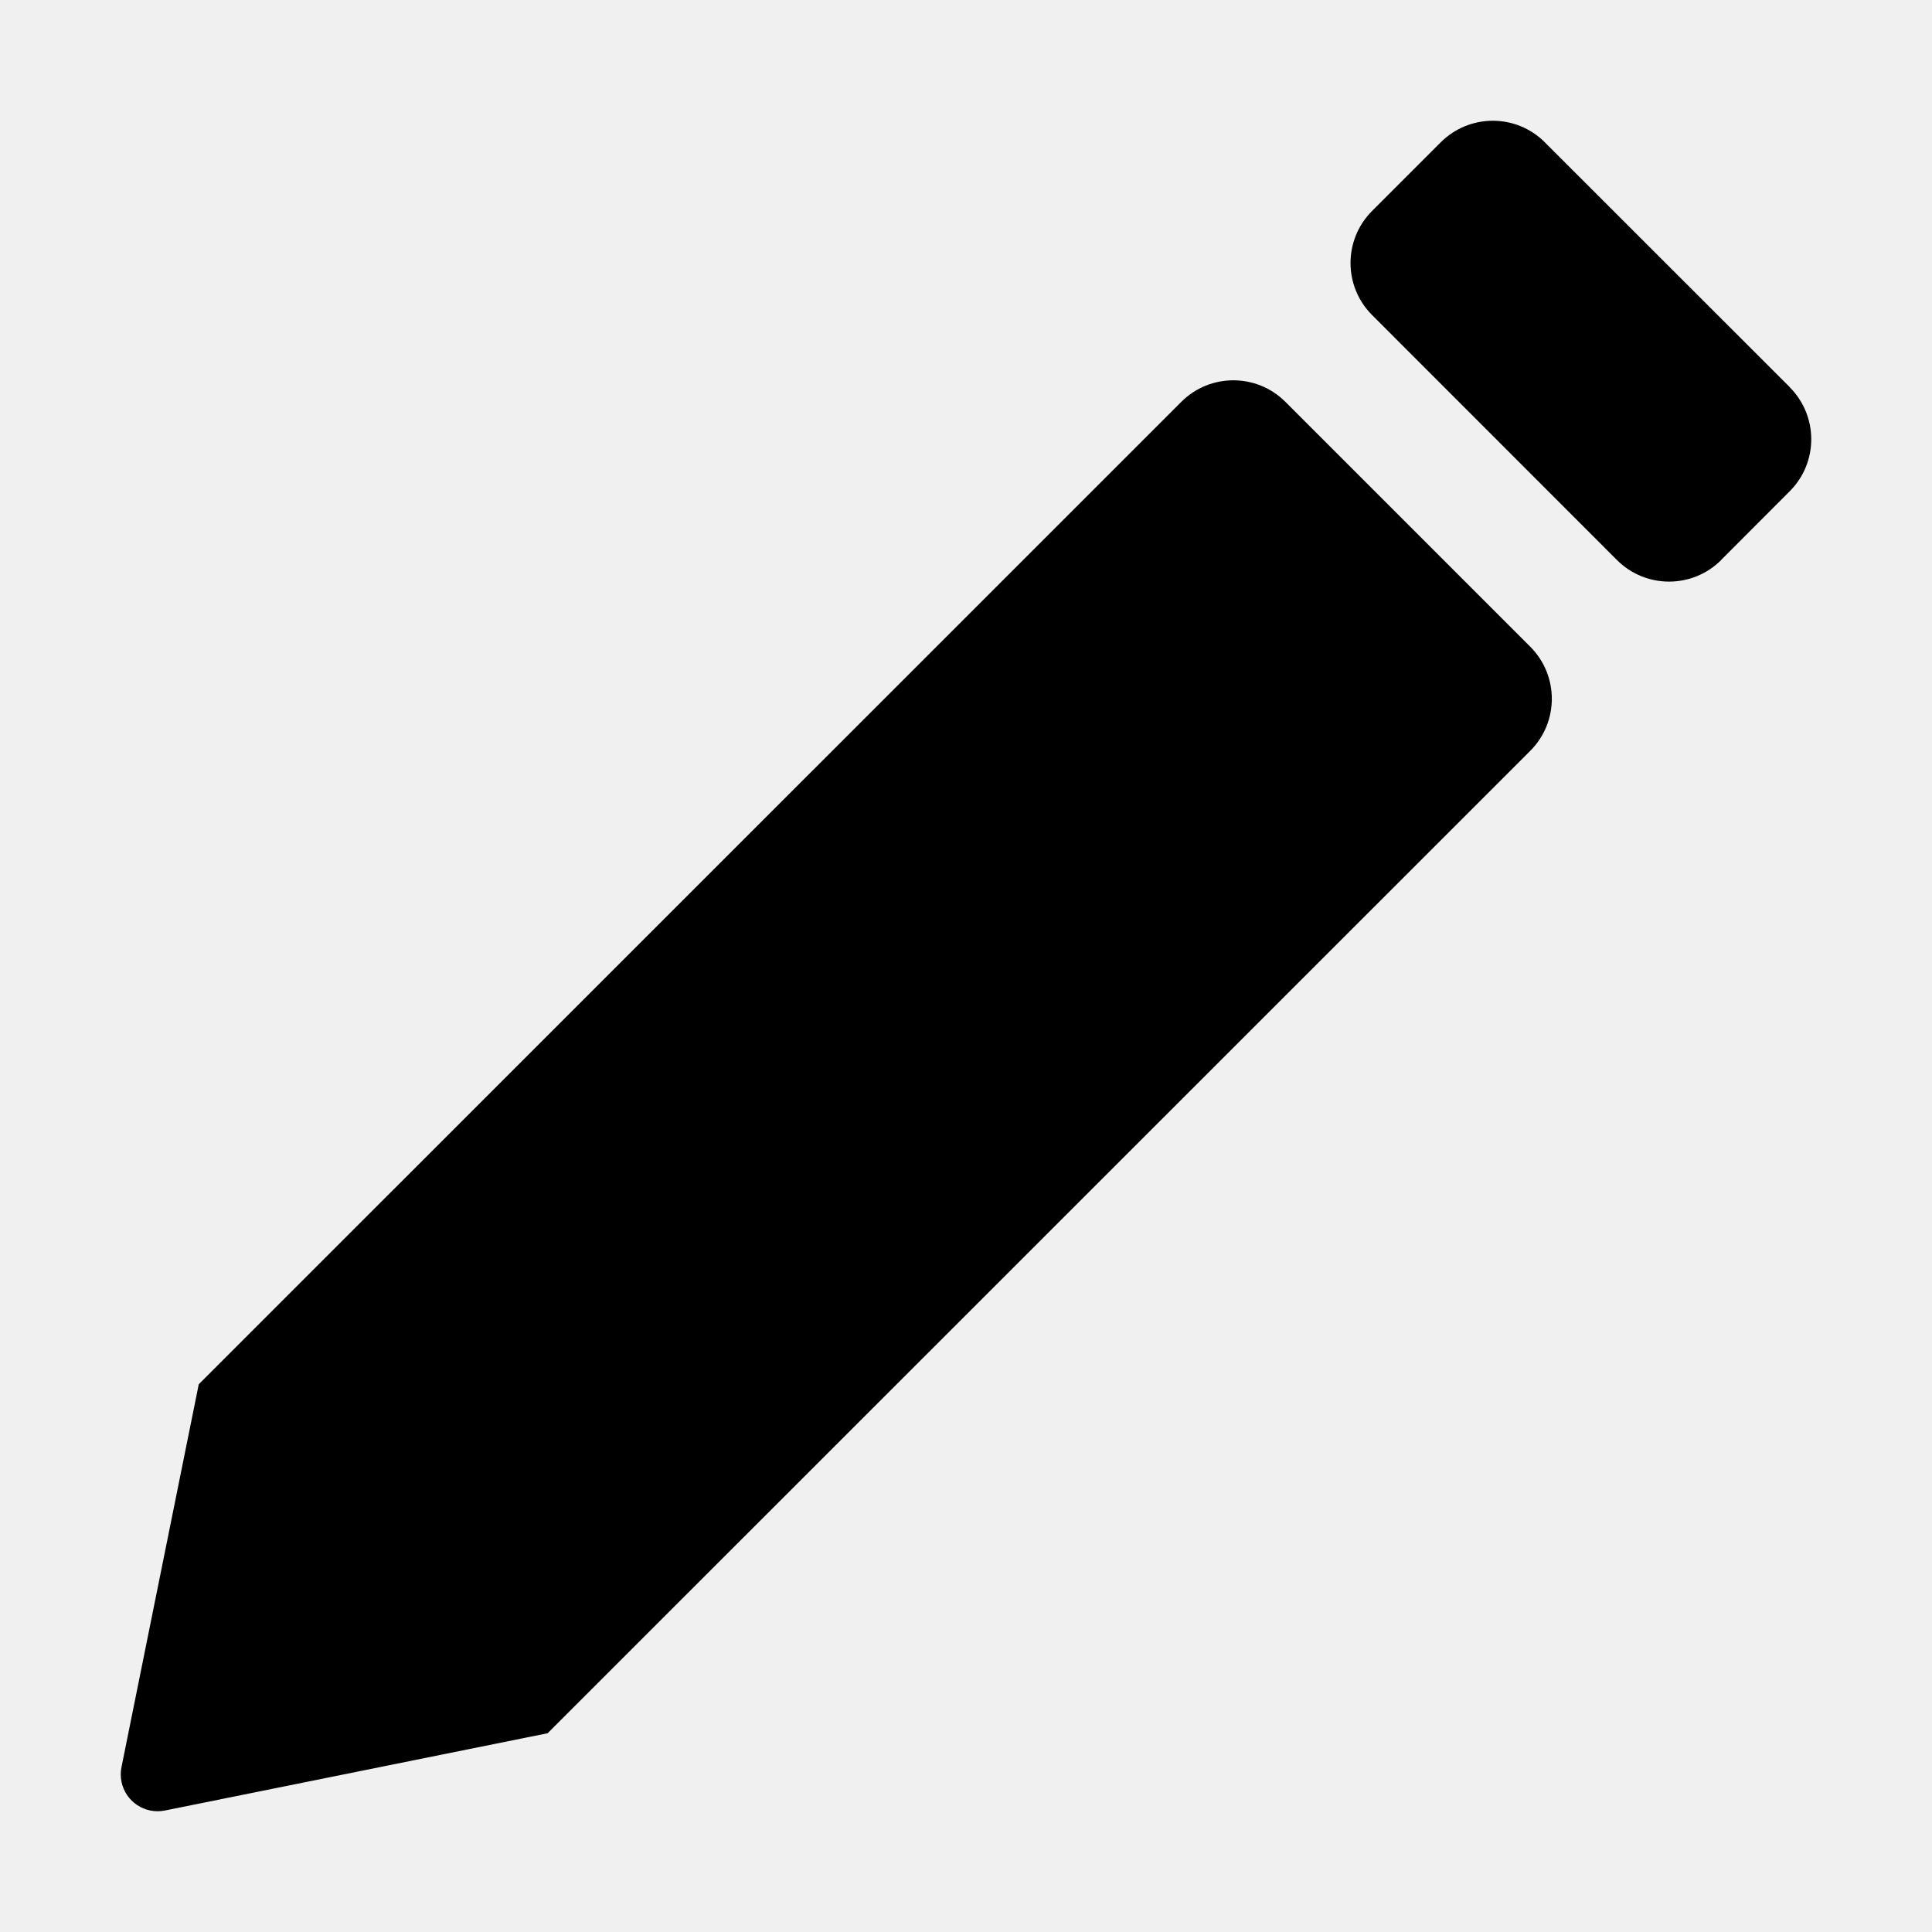
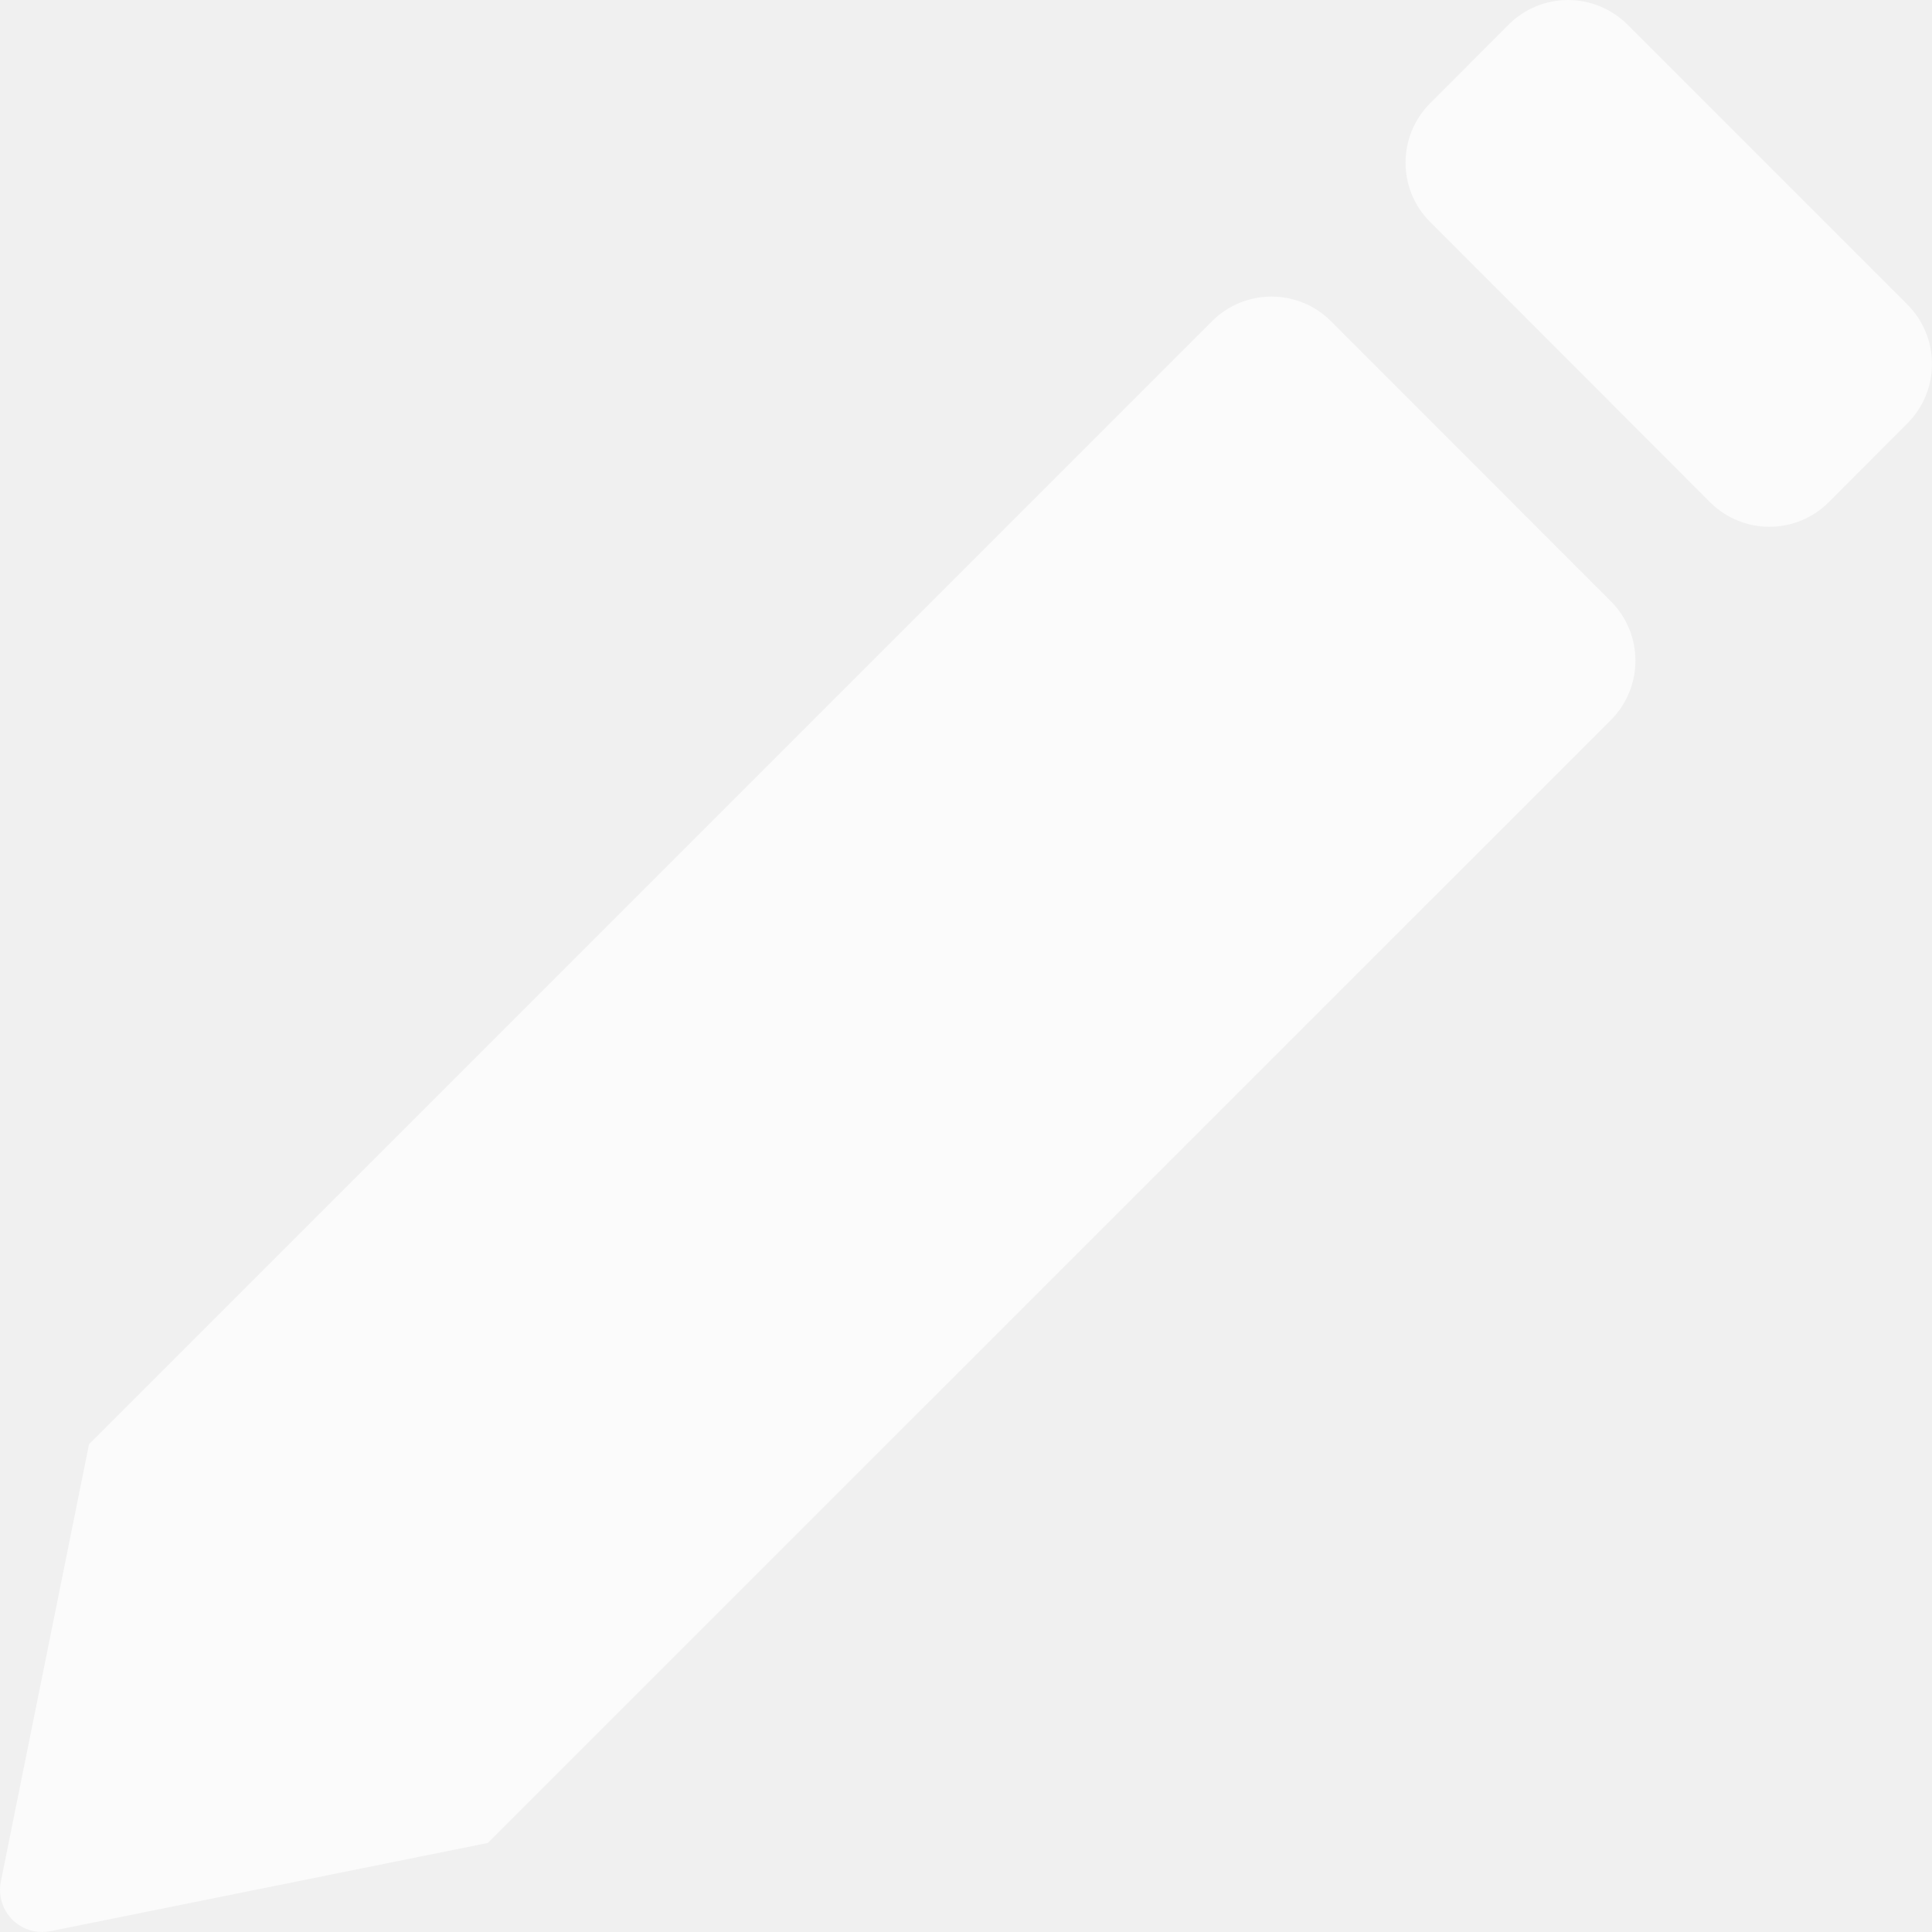
- <svg xmlns="http://www.w3.org/2000/svg" width="16px" height="16px" viewBox="0 0 16 16" version="1.1">
-   <g id="edit" stroke="none" stroke-width="1" fill="none" fill-rule="evenodd">
-     <g id="ICON" transform="translate(1, 1)" fill="#000000" fill-rule="nonzero">
-       <path d="M3.535,13.354 L0.365,13.994 C0.2,14.027 0.039,13.92 0.006,13.755 C-0.002,13.716 -0.002,13.675 0.006,13.635 L0.646,10.464 L0.646,10.464 L8.783,2.328 C9.021,2.09 9.407,2.09 9.645,2.328 C9.645,2.328 9.645,2.328 9.645,2.328 L11.673,4.356 C11.911,4.594 11.911,4.98 11.673,5.218 C11.673,5.218 11.673,5.218 11.673,5.218 L3.535,13.354 L3.535,13.354 Z M13.822,2.206 L11.793,0.178 C11.555,-0.06 11.169,-0.059 10.931,0.179 L10.363,0.747 C10.125,0.985 10.125,1.371 10.363,1.609 L12.391,3.638 C12.629,3.876 13.015,3.876 13.253,3.639 C13.253,3.638 13.253,3.638 13.253,3.638 L13.822,3.068 C14.06,2.83 14.059,2.444 13.821,2.206 Z" id="形状" />
+ <svg xmlns="http://www.w3.org/2000/svg" width="12px" height="12px" viewBox="0 0 12 12" version="1.1">
+   <g id="edit-dark" stroke="none" stroke-width="1" fill="none" fill-rule="evenodd" fill-opacity="0.7">
+     <g id="edit" transform="translate(-0, 0)" fill="#FFFFFF">
+       <path d="M3.03,11.447 L0.313,11.995 C0.171,12.023 0.034,11.932 0.005,11.79 C-0.002,11.756 -0.002,11.721 0.005,11.687 L0.553,8.97 L0.553,8.97 L7.528,1.995 C7.732,1.791 8.063,1.791 8.267,1.995 C8.267,1.995 8.267,1.995 8.267,1.995 L10.005,3.734 C10.209,3.938 10.209,4.269 10.005,4.473 C10.005,4.473 10.005,4.473 10.005,4.473 L3.03,11.447 L3.03,11.447 Z M11.847,1.891 L10.109,0.153 C9.904,-0.051 9.574,-0.051 9.37,0.153 L8.883,0.641 C8.679,0.845 8.679,1.175 8.883,1.379 L10.621,3.119 C10.825,3.323 11.155,3.323 11.359,3.119 C11.359,3.119 11.36,3.119 11.36,3.118 L11.847,2.63 C12.051,2.426 12.051,2.095 11.847,1.891 L11.847,1.891 Z" id="形状" />
    </g>
  </g>
</svg>
